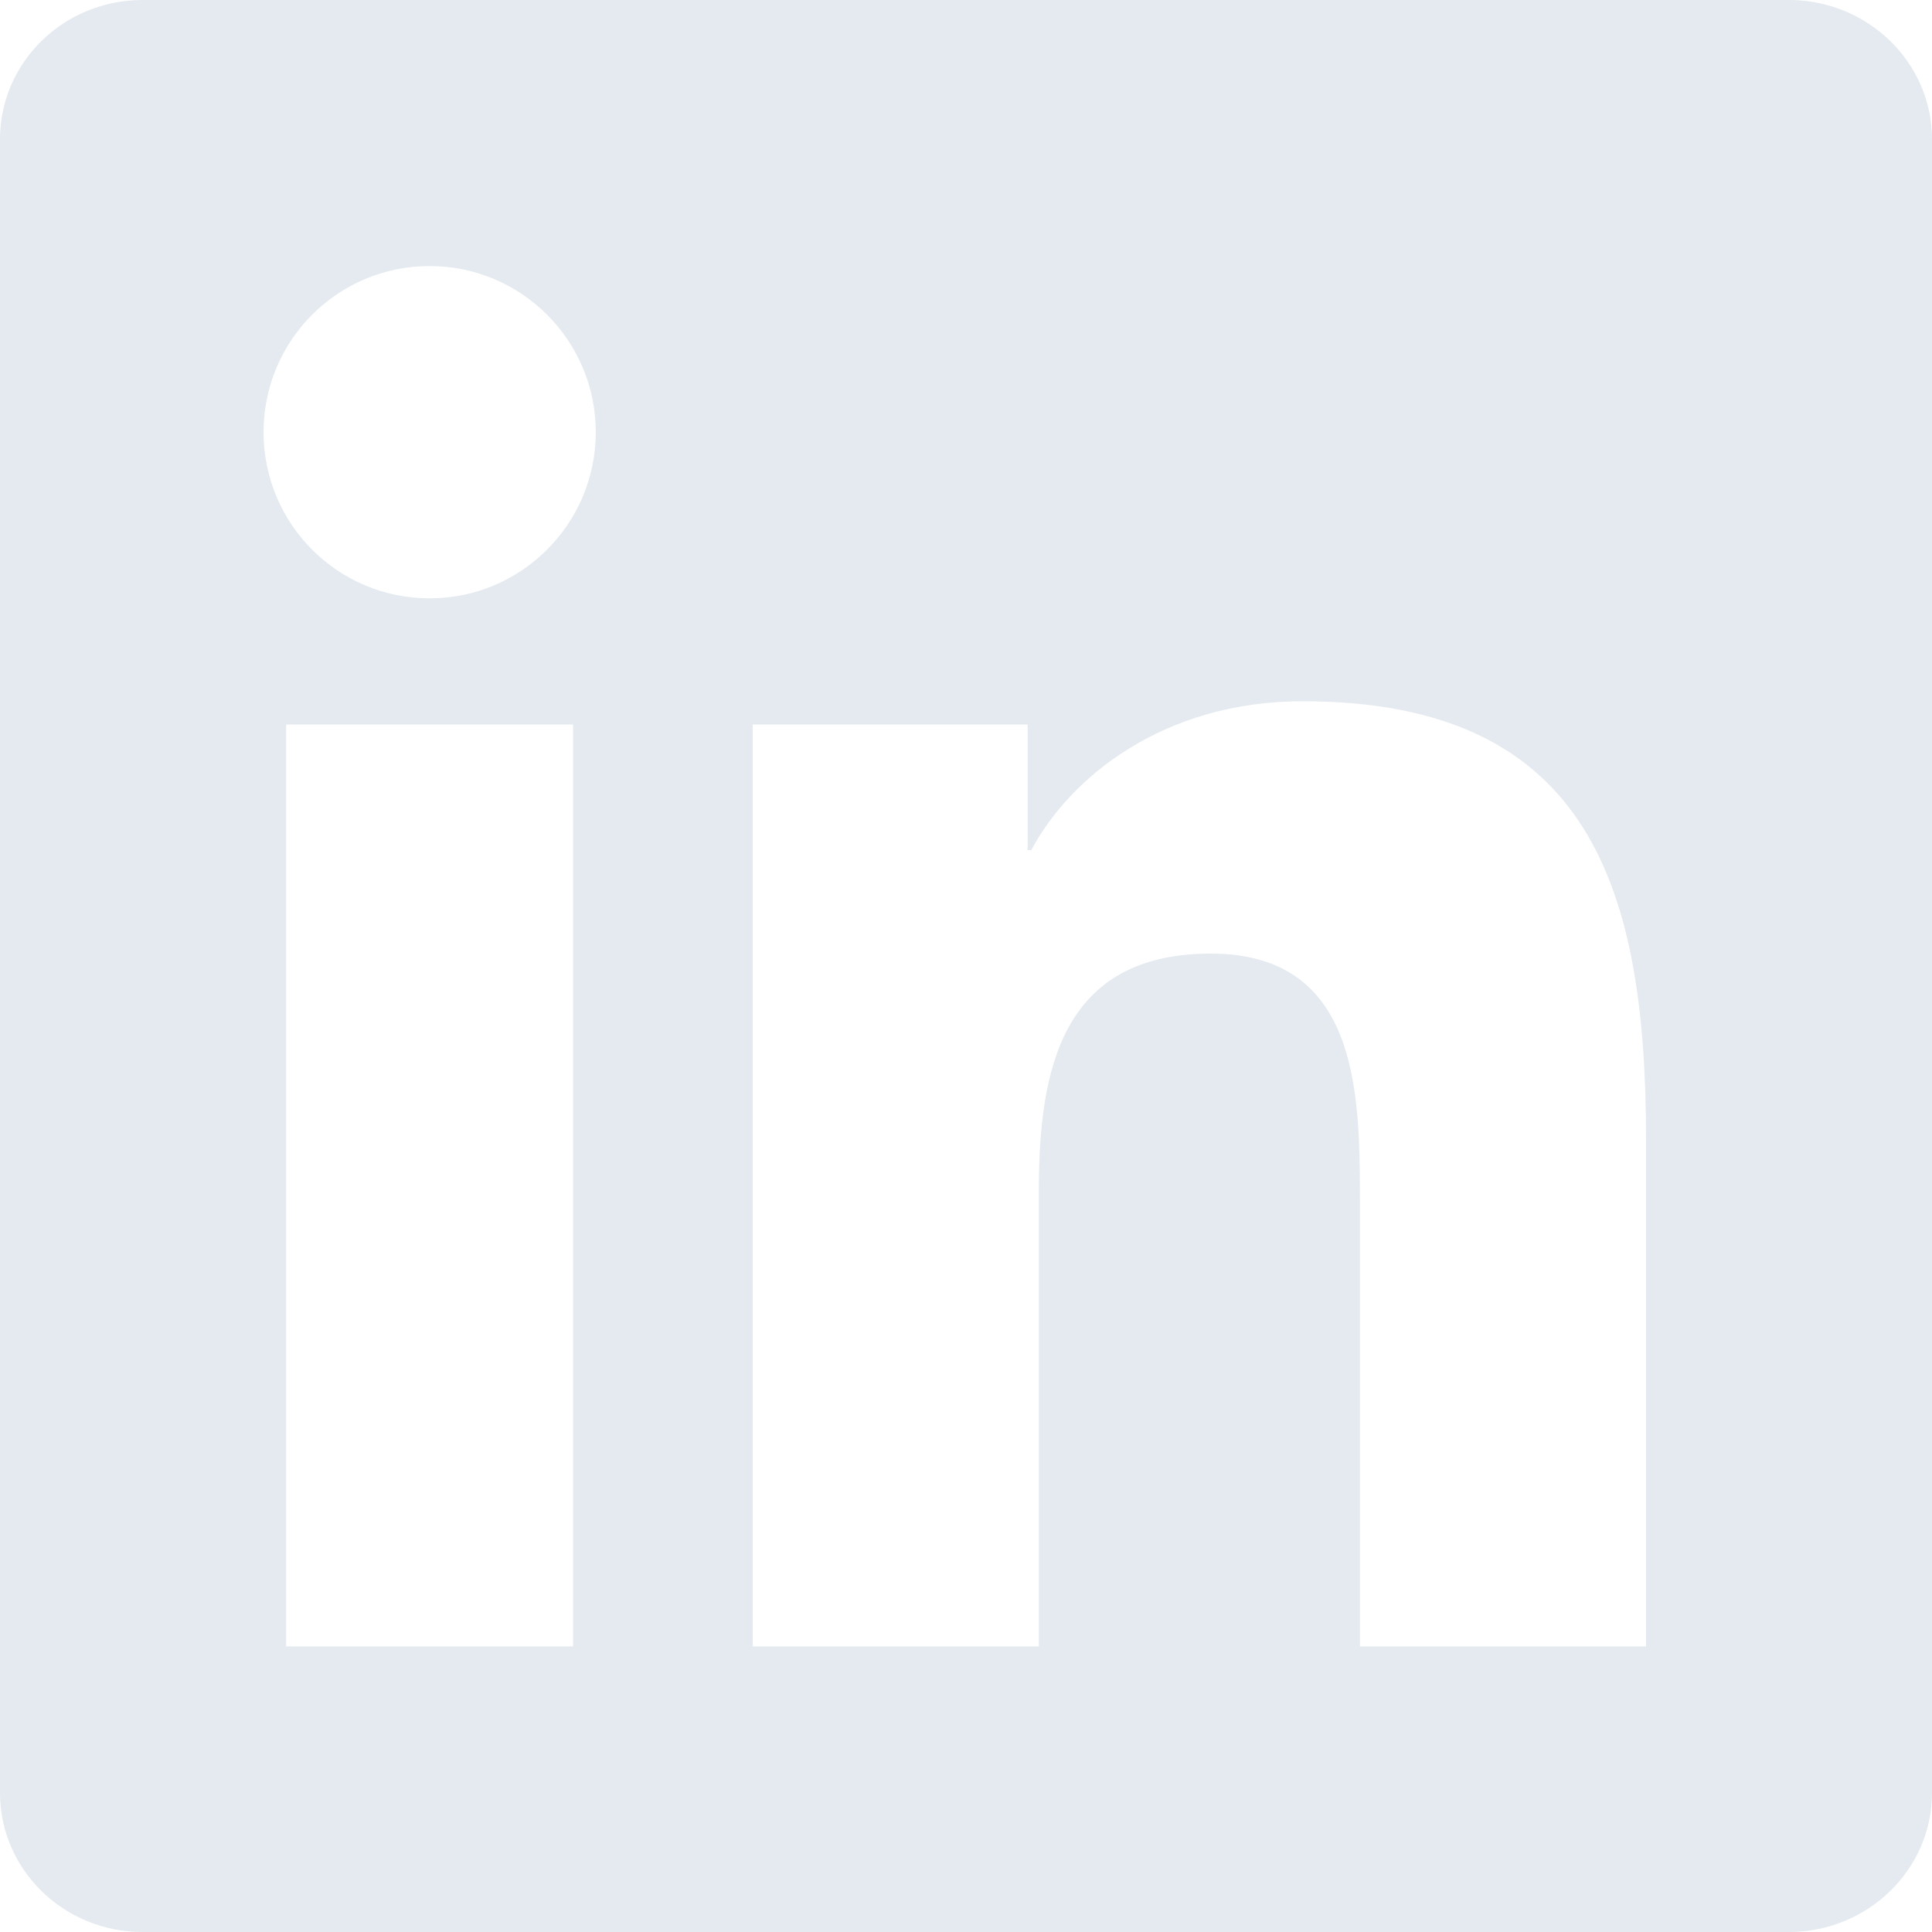
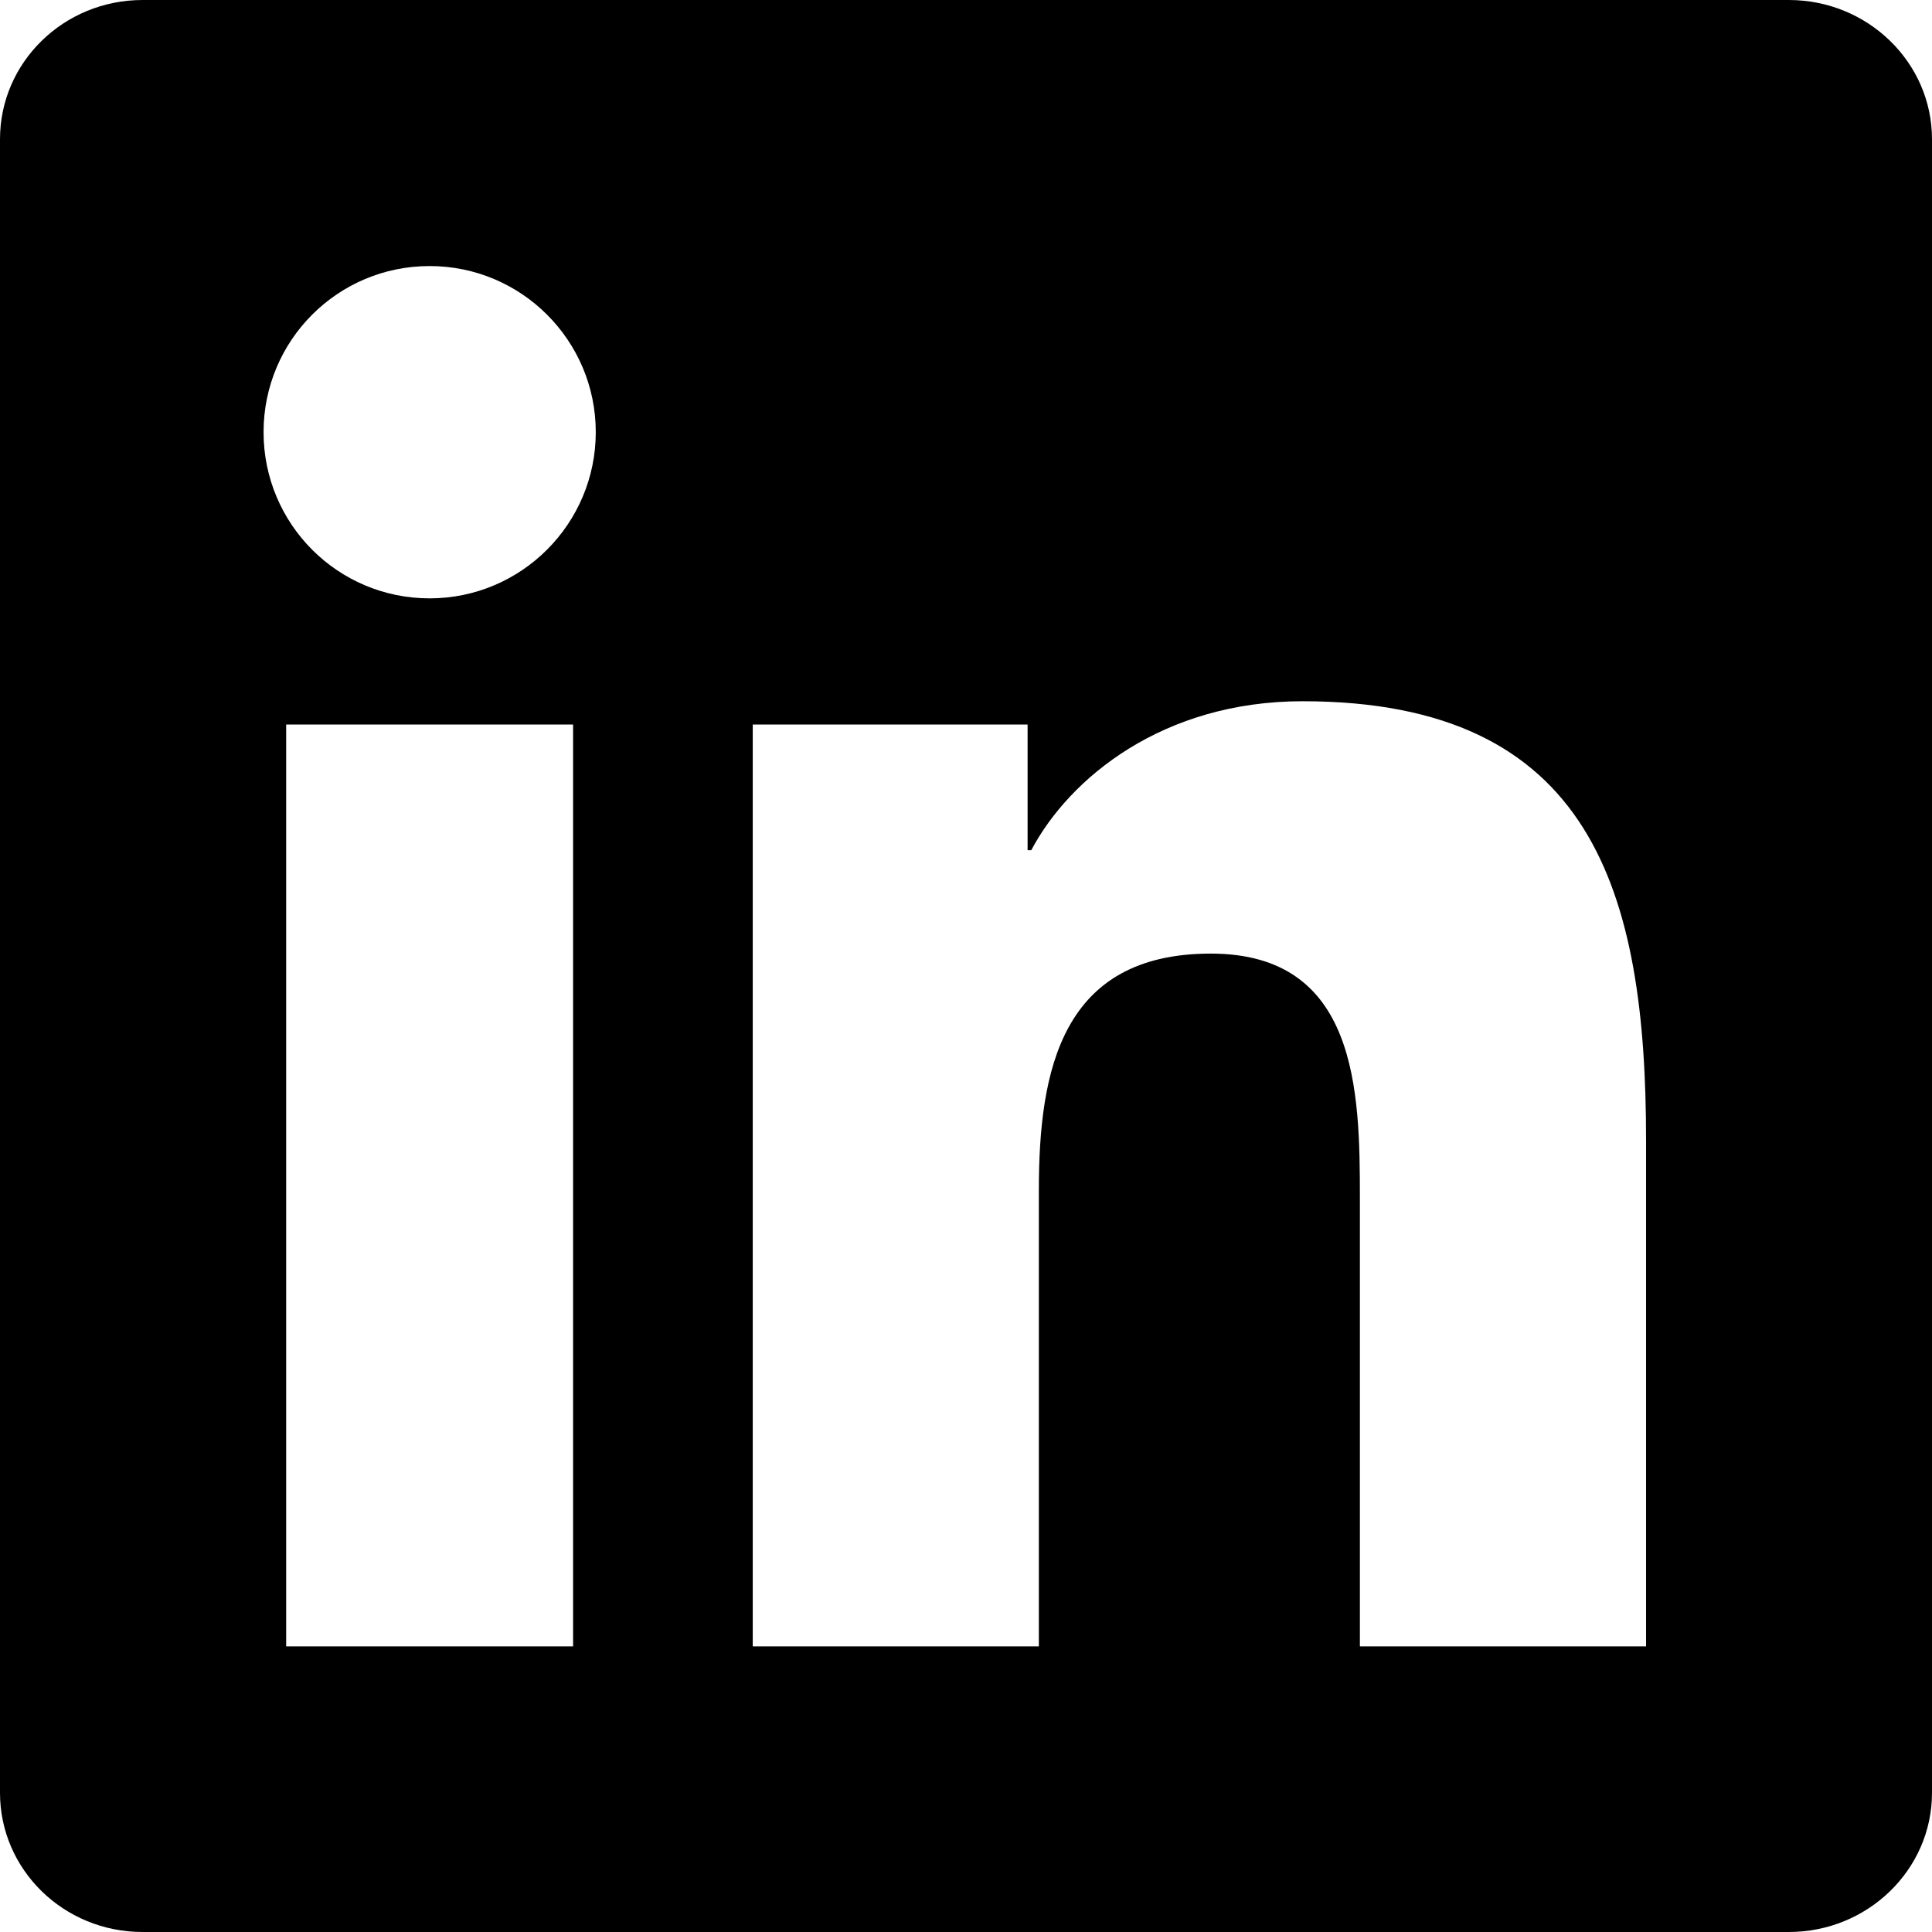
- <svg xmlns="http://www.w3.org/2000/svg" width="75" height="75" viewBox="0 0 75 75" fill="none">
-   <path d="M63.897 63.913H52.791V46.509C52.791 42.359 52.706 37.019 47.003 37.019C41.212 37.019 40.328 41.534 40.328 46.203V63.913H29.222V28.125H39.891V33.003H40.034C41.525 30.191 45.15 27.222 50.566 27.222C61.819 27.222 63.9 34.628 63.9 44.269V63.913H63.897ZM16.678 23.228C13.103 23.228 10.231 20.334 10.231 16.775C10.231 13.219 13.106 10.328 16.678 10.328C20.241 10.328 23.128 13.219 23.128 16.775C23.128 20.334 20.238 23.228 16.678 23.228ZM22.247 63.913H11.109V28.125H22.247V63.913ZM69.453 0H5.534C2.475 0 0 2.419 0 5.403V69.597C0 72.584 2.475 75 5.534 75H69.444C72.5 75 75 72.584 75 69.597V5.403C75 2.419 72.5 0 69.444 0H69.453Z" fill="#E4EAF0" />
+ <svg xmlns="http://www.w3.org/2000/svg" width="100" height="100" viewBox="0 0 100 100" fill="none">
+   <path d="M85.196 85.217H70.388V62.013C70.388 56.479 70.275 49.358 62.671 49.358C54.95 49.358 53.771 55.379 53.771 61.604V85.217H38.962V37.5H53.188V44.004H53.379C55.367 40.254 60.2 36.296 67.421 36.296C82.425 36.296 85.2 46.171 85.2 59.025V85.217H85.196ZM22.238 30.971C17.471 30.971 13.642 27.113 13.642 22.367C13.642 17.625 17.475 13.771 22.238 13.771C26.988 13.771 30.837 17.625 30.837 22.367C30.837 27.113 26.983 30.971 22.238 30.971ZM29.663 85.217H14.812V37.5H29.663V85.217ZM92.604 0H7.379C3.3 0 0 3.225 0 7.204V92.796C0 96.779 3.3 100 7.379 100H92.592C96.667 100 100 96.779 100 92.796V7.204C100 3.225 96.667 0 92.592 0H92.604Z" fill="black" />
</svg>
